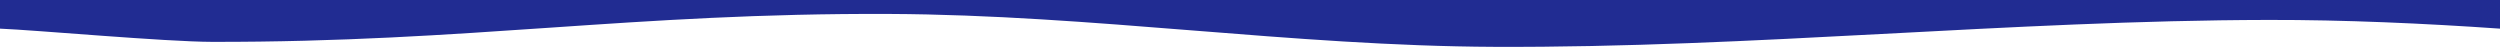
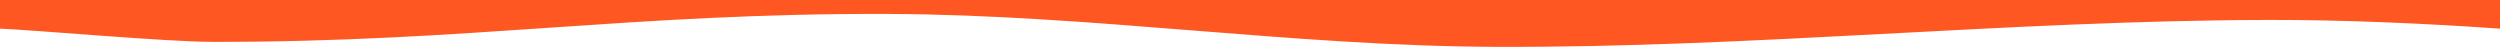
- <svg xmlns="http://www.w3.org/2000/svg" width="1920" height="36.003" viewBox="0 0 1920 36.003">
-   <path id="패스_19702" data-name="패스 19702" d="M401.067,240.573h1920v22c-58.133-4.037-119.441-6.8-178-6.694-198.365.376-395.642,21.5-594,20.673-155.936-.656-309.064-24.59-465-25.268-197.457-.855-322.541,21.733-520,21.439-35.807-.054-136.092-9.082-163-10.15Z" transform="translate(-401.067 -240.573)" fill="#212c92" fill-rule="evenodd" />
+ <svg xmlns="http://www.w3.org/2000/svg" id="_레이어_1" data-name="레이어_1" version="1.1" viewBox="0 0 1920 36">
+   <defs>
+     <style>
+       .st0 {
+         fill: #ff5722;
+         fill-rule: evenodd;
+       }
+     </style>
+   </defs>
+   <path id="_패스_19702" data-name="패스_19702" class="st0" d="M0,0h1920v22c-58.13-4.04-119.44-6.8-178-6.69-198.36.38-395.64,21.5-594,20.67-155.94-.66-309.06-24.59-465-25.27-197.46-.85-322.54,21.73-520,21.44C127.19,32.1,26.91,23.07,0,22V0Z" />
</svg>
